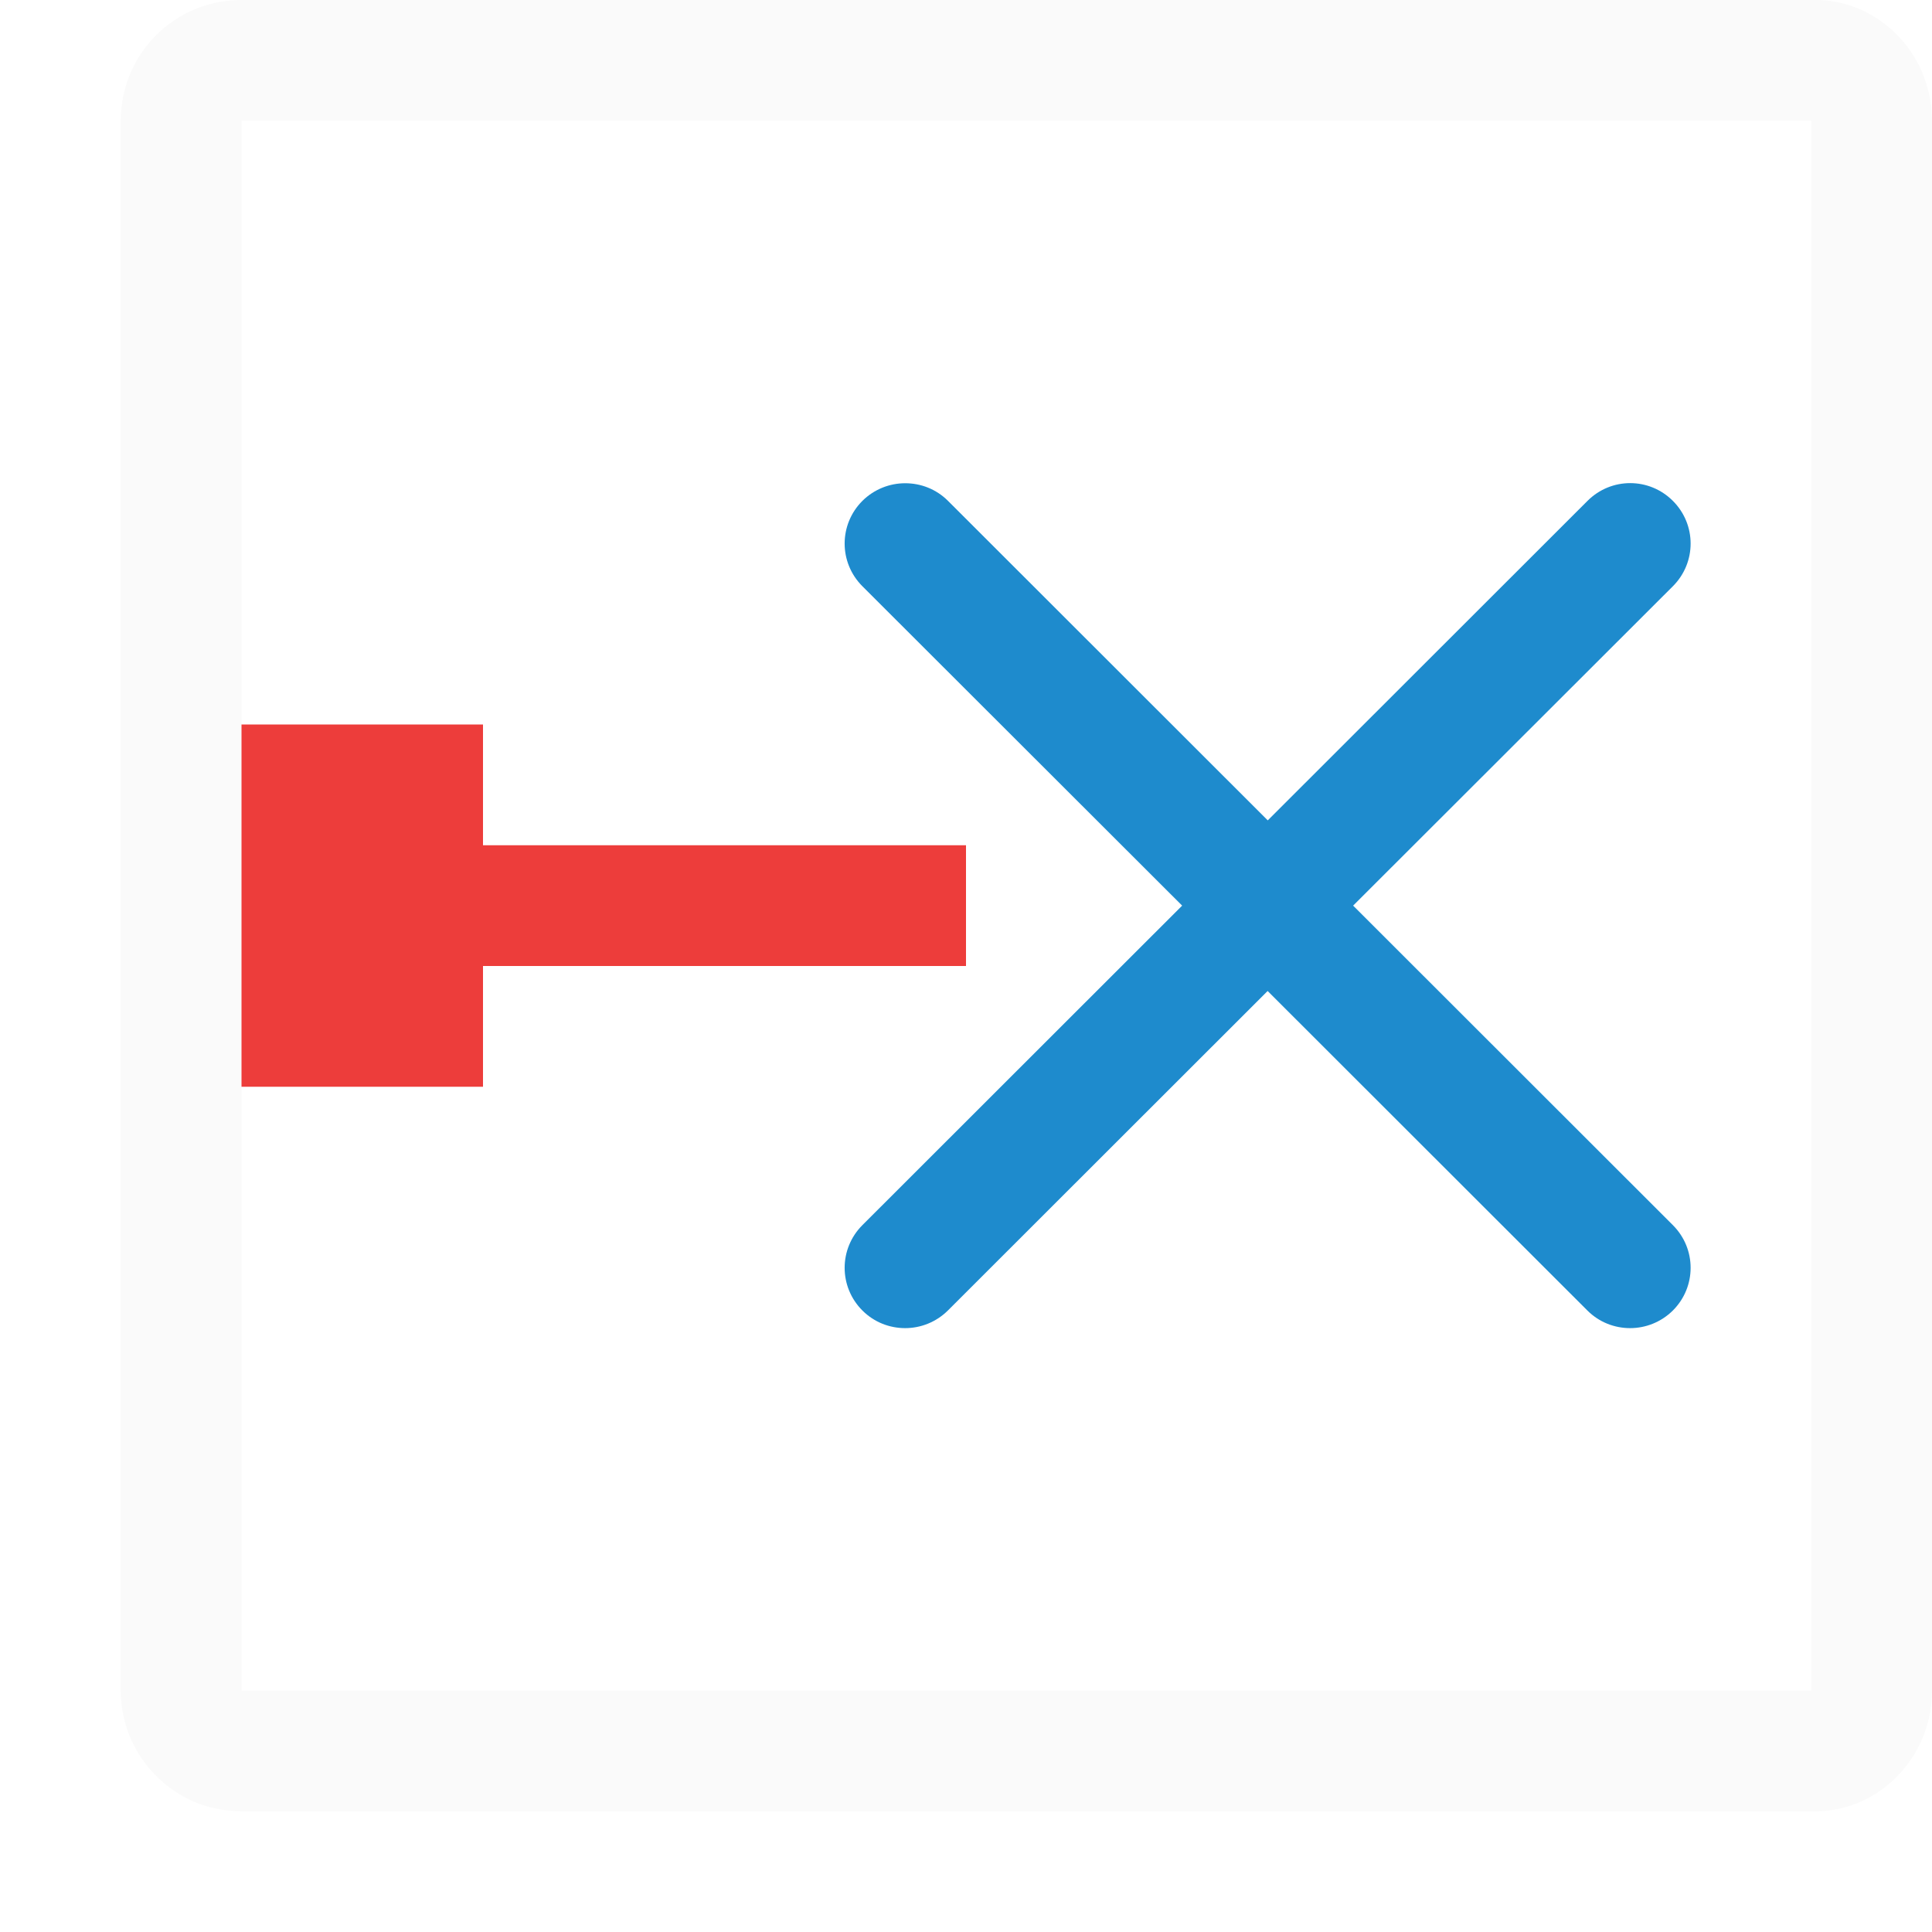
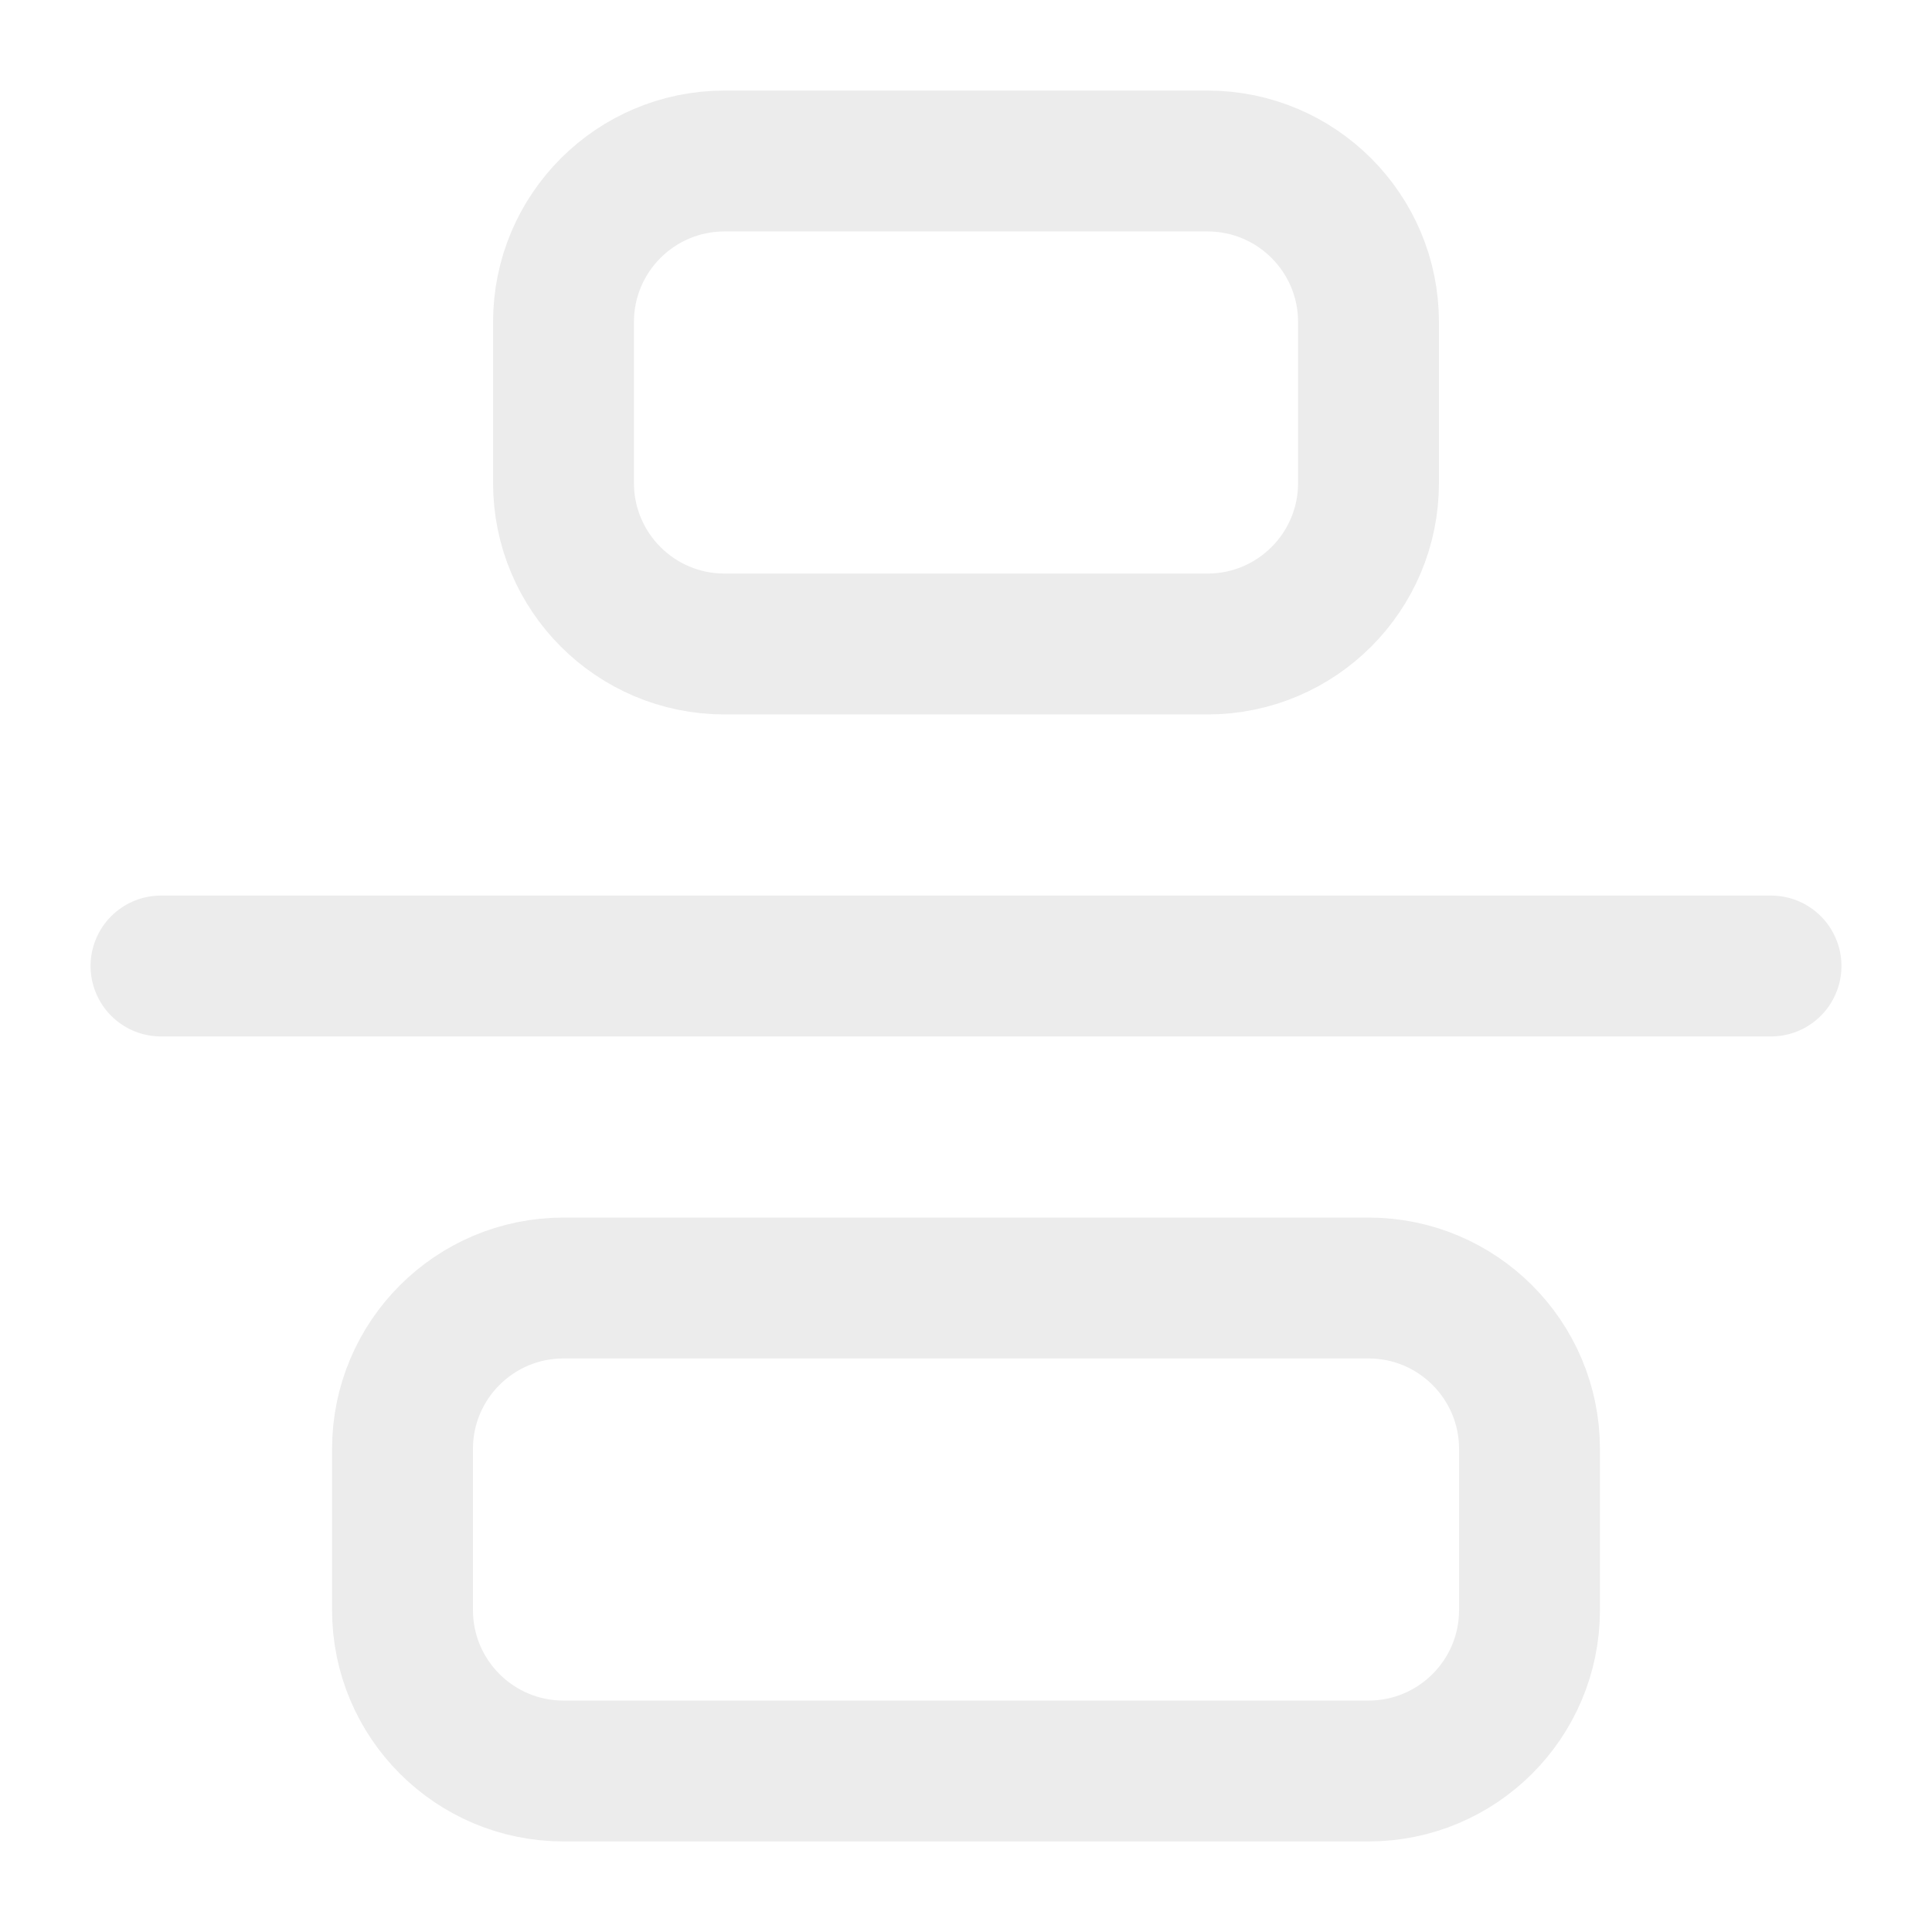
- <svg xmlns="http://www.w3.org/2000/svg" viewBox="0 0 16 16">
-   <path d="m7.496 4.002c-.128-0-.256.049-.354.146-.196.196-.196.511 0 .707l2.648 2.645-2.648 2.646c-.196.196-.196.511 0 .707.098.098.226.146.354.146.128-0.0.256-.049.354-.146l2.648-2.646 2.648 2.646c.098.098.226.146.354.146s.256-.049.354-.146c.196-.196.196-.511 0-.707l-2.648-2.646 2.648-2.645c.196-.196.196-.511 0-.707-.196-.196-.511-.196-.707 0l-2.648 2.646-2.648-2.646c-.098-.098-.226-.146-.354-.146z" fill="#1e8bcd" />
-   <path d="m2 15c-.139 0-.271-.028-.391-.078-.12-.051-.226-.124-.316-.215-.181-.181-.293-.43-.293-.707v-13c0-.139.028-.269.078-.389.151-.36.506-.611.922-.611h13c.415-.013.77.244.922.607 0.0.001-0.0.001 0 .002.05.12.078.252.078.391v13c0 .139-.027.272-.078.393-.151.363-.507.62-.922.607zm0-1h13v-13h-13z" fill="#fafafa" />
-   <g fill="#ed3d3b" transform="translate(0 16)">
-     <path d="m2-10h2v3h-2z" />
-     <path d="m4-9h4v1h-4z" />
+ <svg xmlns="http://www.w3.org/2000/svg" width="16" height="16" viewBox="0 0 16 16">
+   <g transform="translate(0 0) scale(0.66667)" fill="none" stroke="#ECECEC" stroke-width="1.75" stroke-linecap="round" stroke-linejoin="round">
+     <rect width="14" height="6" x="5" y="16" rx="2" />
+     <rect width="10" height="6" x="7" y="2" rx="2" />
+     <path d="M2 12h20" />
  </g>
</svg>
